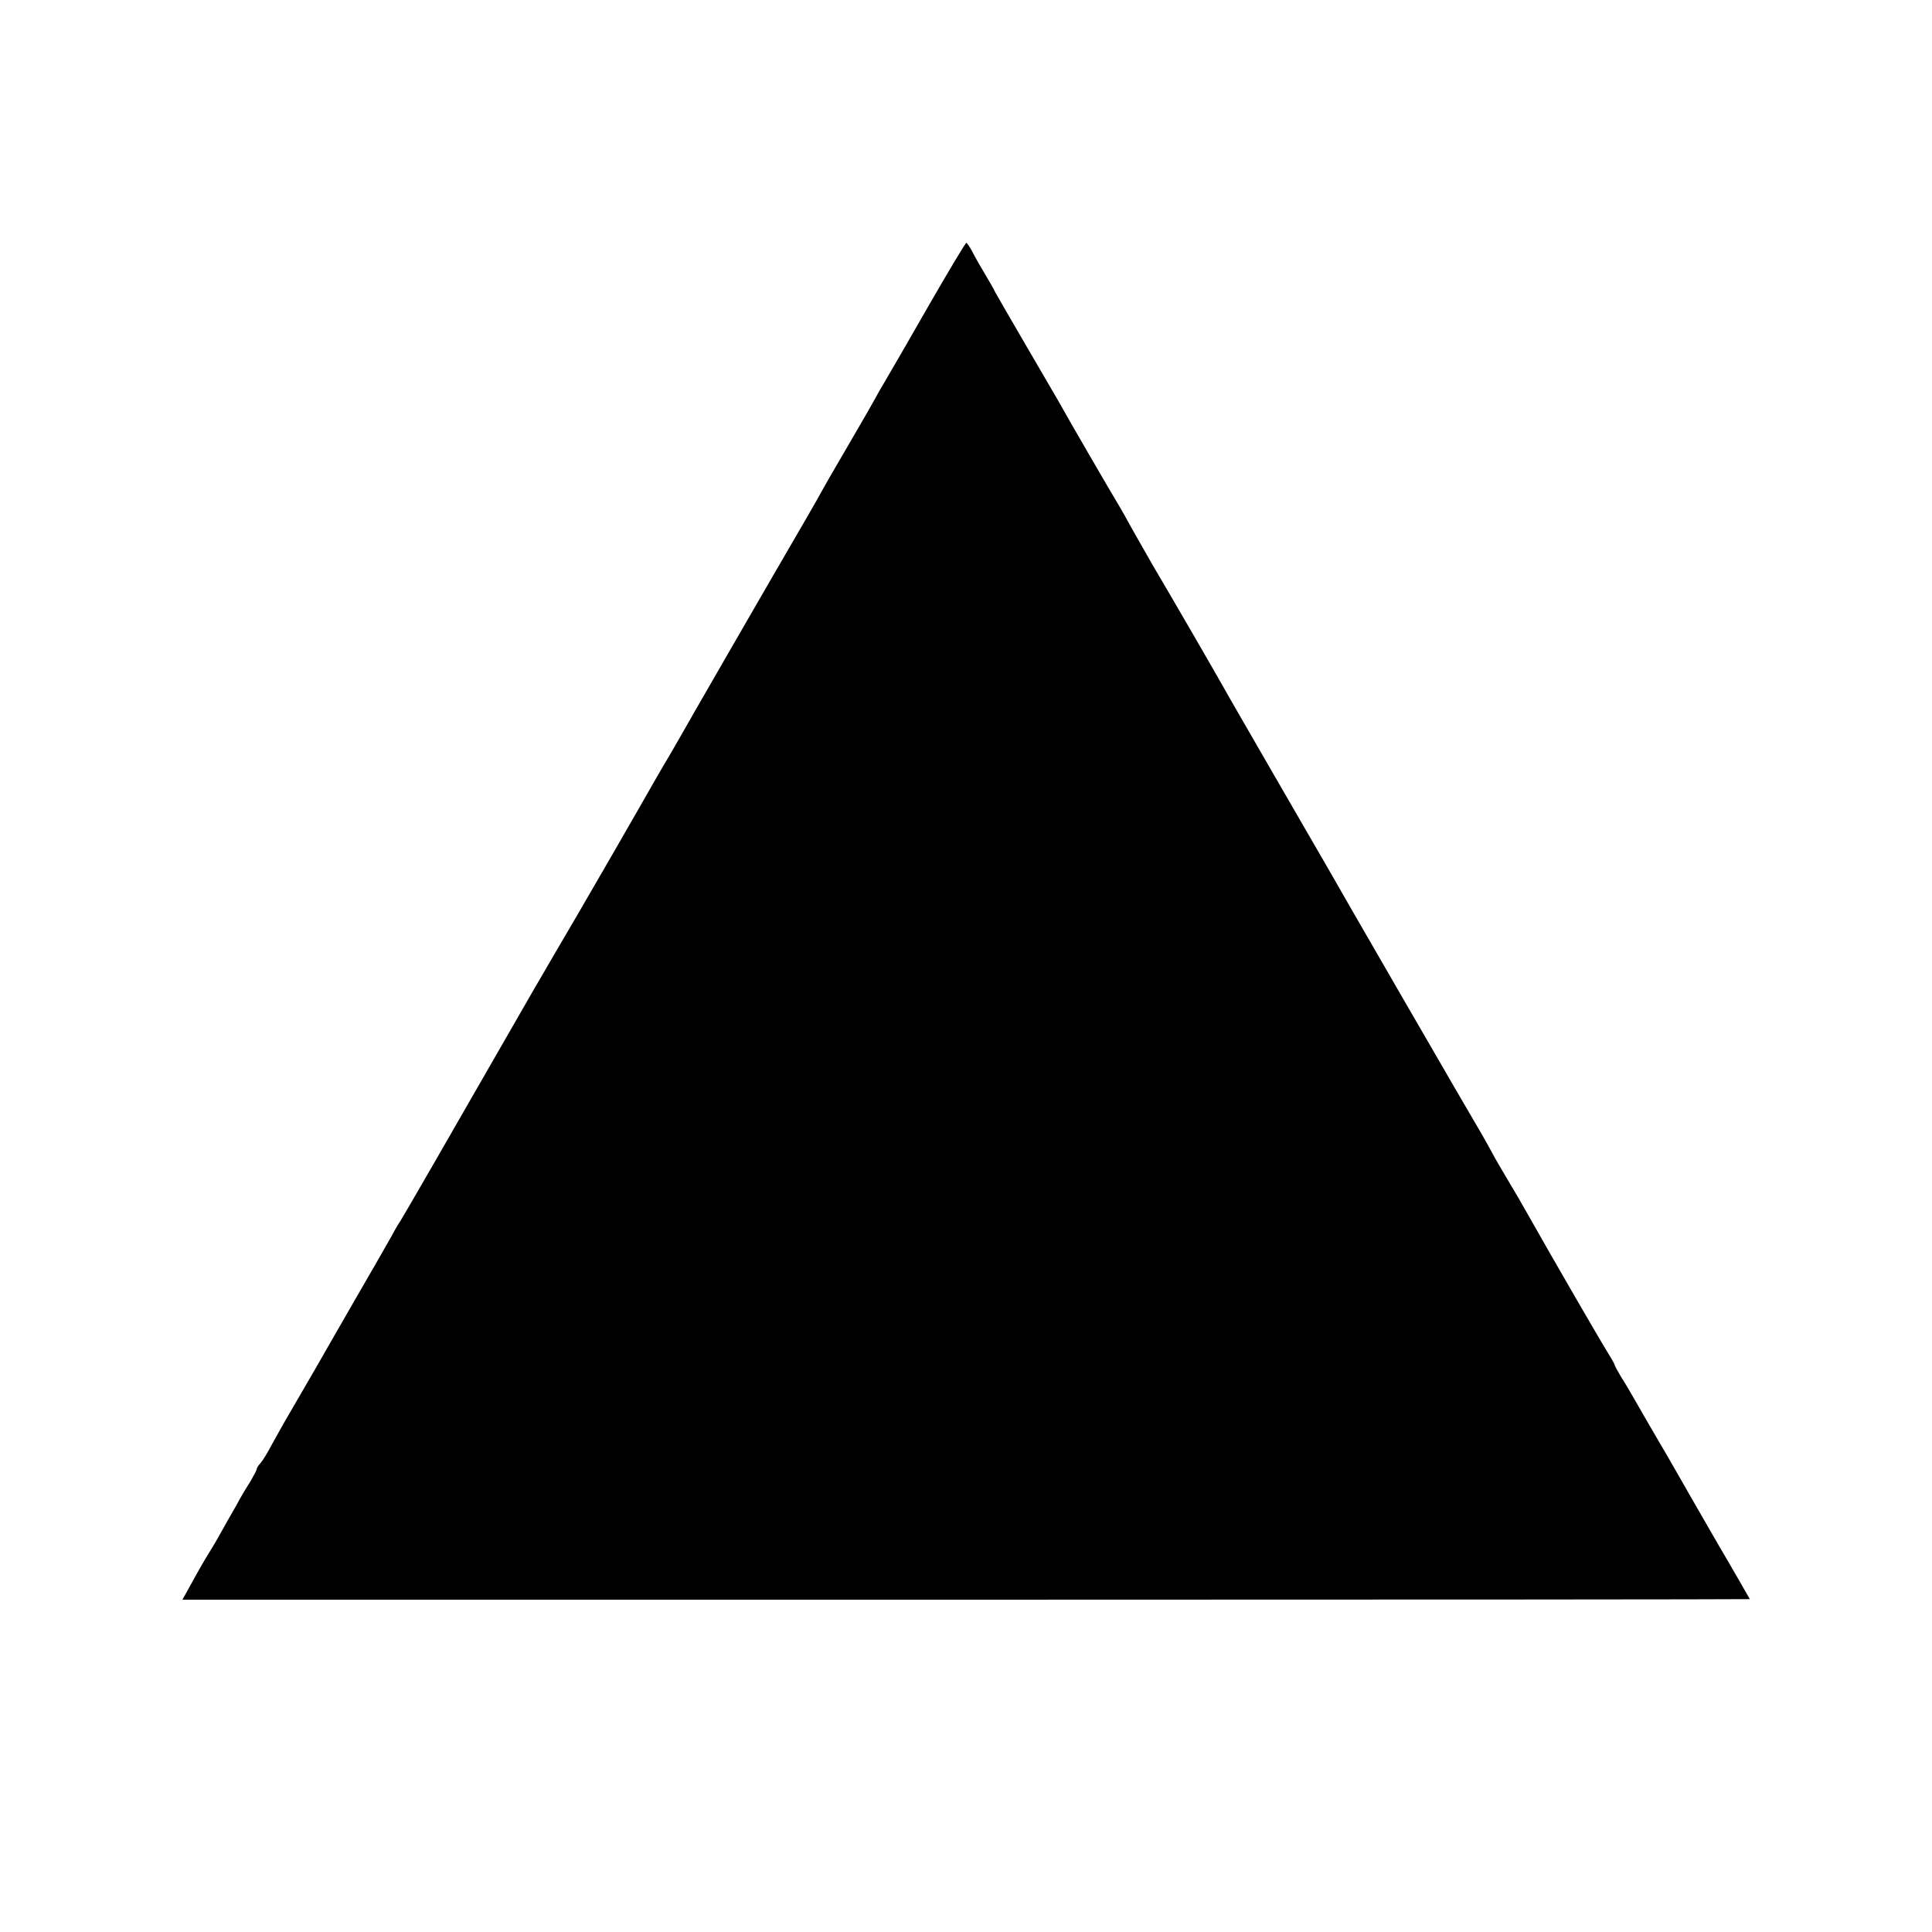
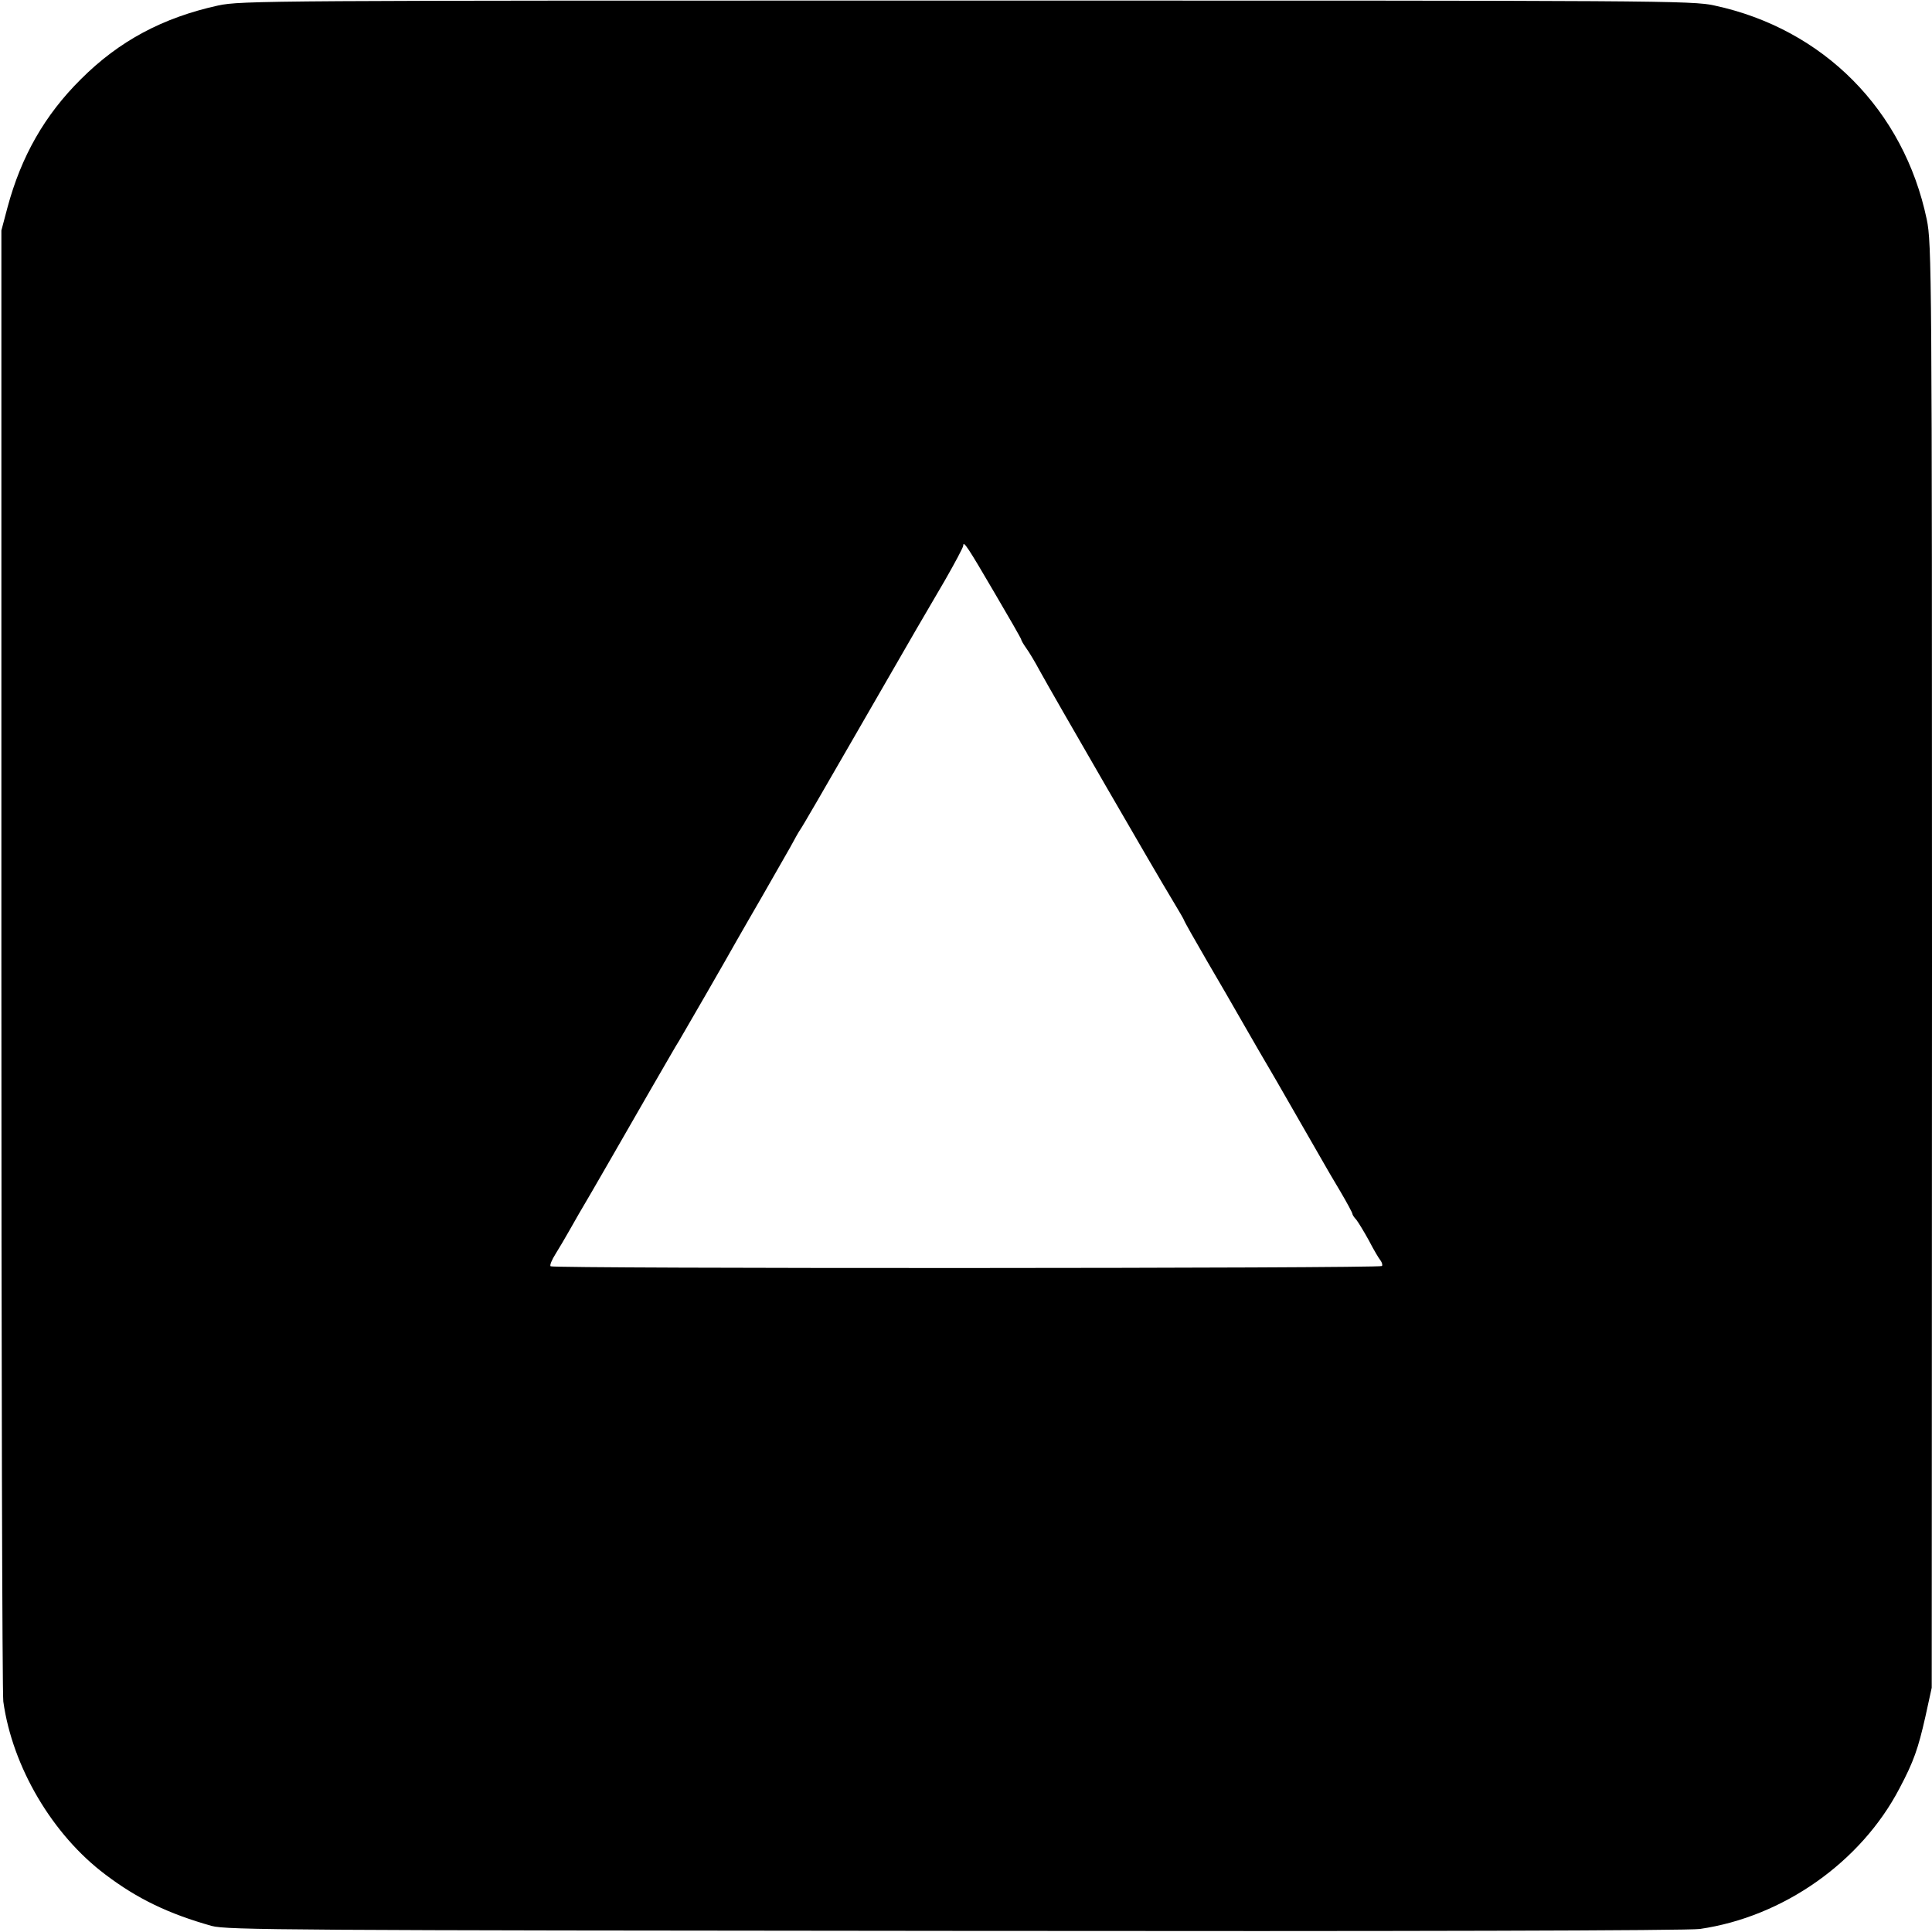
<svg xmlns="http://www.w3.org/2000/svg" version="1.0" width="700pt" height="700pt" viewBox="0 0 700 700" preserveAspectRatio="xMidYMid meet">
  <g transform="translate(0,700) scale(0.1,-0.1)" fill="#000000" stroke="none">
-     <path d="M3365 5893 c-71 -124 -142 -247 -157 -272 -15 -25 -31 -53 -35 -61 -4 -8 -49 -87 -100 -174 -51 -87 -93 -160 -93 -161 0 -1 -30 -54 -66 -116 -104 -178 -446 -771 -461 -799 -8 -14 -22 -38 -32 -55 -10 -16 -28 -48 -41 -70 -12 -22 -81 -141 -152 -265 -141 -244 -147 -254 -221 -380 -27 -47 -57 -98 -67 -115 -162 -281 -268 -467 -365 -635 -65 -113 -121 -209 -125 -215 -4 -5 -19 -30 -32 -55 -14 -25 -76 -133 -138 -240 -62 -107 -121 -211 -132 -230 -20 -34 -103 -178 -123 -212 -5 -9 -23 -41 -39 -70 -15 -29 -34 -60 -42 -69 -8 -8 -14 -19 -14 -22 0 -4 -11 -24 -23 -45 -13 -20 -36 -58 -50 -85 -15 -26 -39 -68 -54 -95 -14 -26 -36 -63 -48 -82 -12 -19 -38 -64 -58 -101 l-36 -65 2840 0 c1561 0 2839 1 2839 2 0 0 -54 95 -121 209 -66 115 -131 227 -143 249 -13 23 -47 82 -76 131 -29 50 -64 110 -78 135 -14 25 -36 62 -49 82 -12 21 -23 40 -23 43 0 3 -11 22 -24 43 -20 31 -207 354 -275 475 -40 71 -58 102 -91 157 -18 30 -42 71 -52 90 -10 19 -28 51 -39 70 -35 58 -523 902 -561 970 -11 19 -96 166 -188 325 -92 160 -177 306 -187 325 -35 62 -173 301 -258 445 -44 77 -84 147 -88 155 -4 8 -17 31 -28 50 -24 39 -196 335 -226 390 -11 19 -65 112 -120 206 -55 94 -103 178 -107 185 -3 8 -20 37 -36 64 -17 28 -38 65 -47 83 -9 17 -19 32 -22 32 -3 0 -64 -102 -136 -227z" />
+     <path d="M790 6980 c-200 -44 -358 -128 -497 -267 -131 -130 -216 -279 -266 -465 l-22 -83 0 -2640 c0 -1452 3 -2662 7 -2690 33 -237 178 -483 370 -627 116 -88 229 -142 385 -186 53 -15 291 -16 2693 -18 1626 -2 2660 1 2699 7 303 44 584 243 723 509 52 98 68 145 94 260 l23 105 1 2615 c0 2518 -1 2618 -19 2705 -83 396 -374 690 -769 775 -84 18 -182 18 -2712 18 -2518 0 -2628 0 -2710 -18z m2814 -2129 c53 -90 96 -165 96 -168 0 -3 8 -17 18 -31 11 -15 33 -52 49 -82 46 -84 428 -745 479 -828 24 -40 44 -74 44 -76 0 -3 38 -70 85 -151 47 -80 96 -165 109 -188 13 -23 47 -82 76 -132 29 -49 60 -103 70 -120 24 -42 127 -221 158 -275 14 -25 45 -78 69 -118 24 -41 43 -76 43 -80 0 -3 6 -13 14 -21 7 -9 28 -43 46 -76 17 -33 36 -65 42 -72 5 -7 8 -16 5 -20 -6 -9 -3003 -10 -3012 -1 -4 3 4 23 18 45 13 21 35 58 49 83 14 25 50 88 81 140 60 104 58 100 205 356 57 98 107 186 113 194 12 20 176 304 207 360 14 25 57 99 95 165 38 66 83 145 100 175 16 30 33 60 37 65 5 6 92 156 195 335 103 179 204 354 225 390 21 36 68 116 104 178 36 63 66 119 66 125 0 20 17 -6 114 -172z" />
  </g>
</svg>
